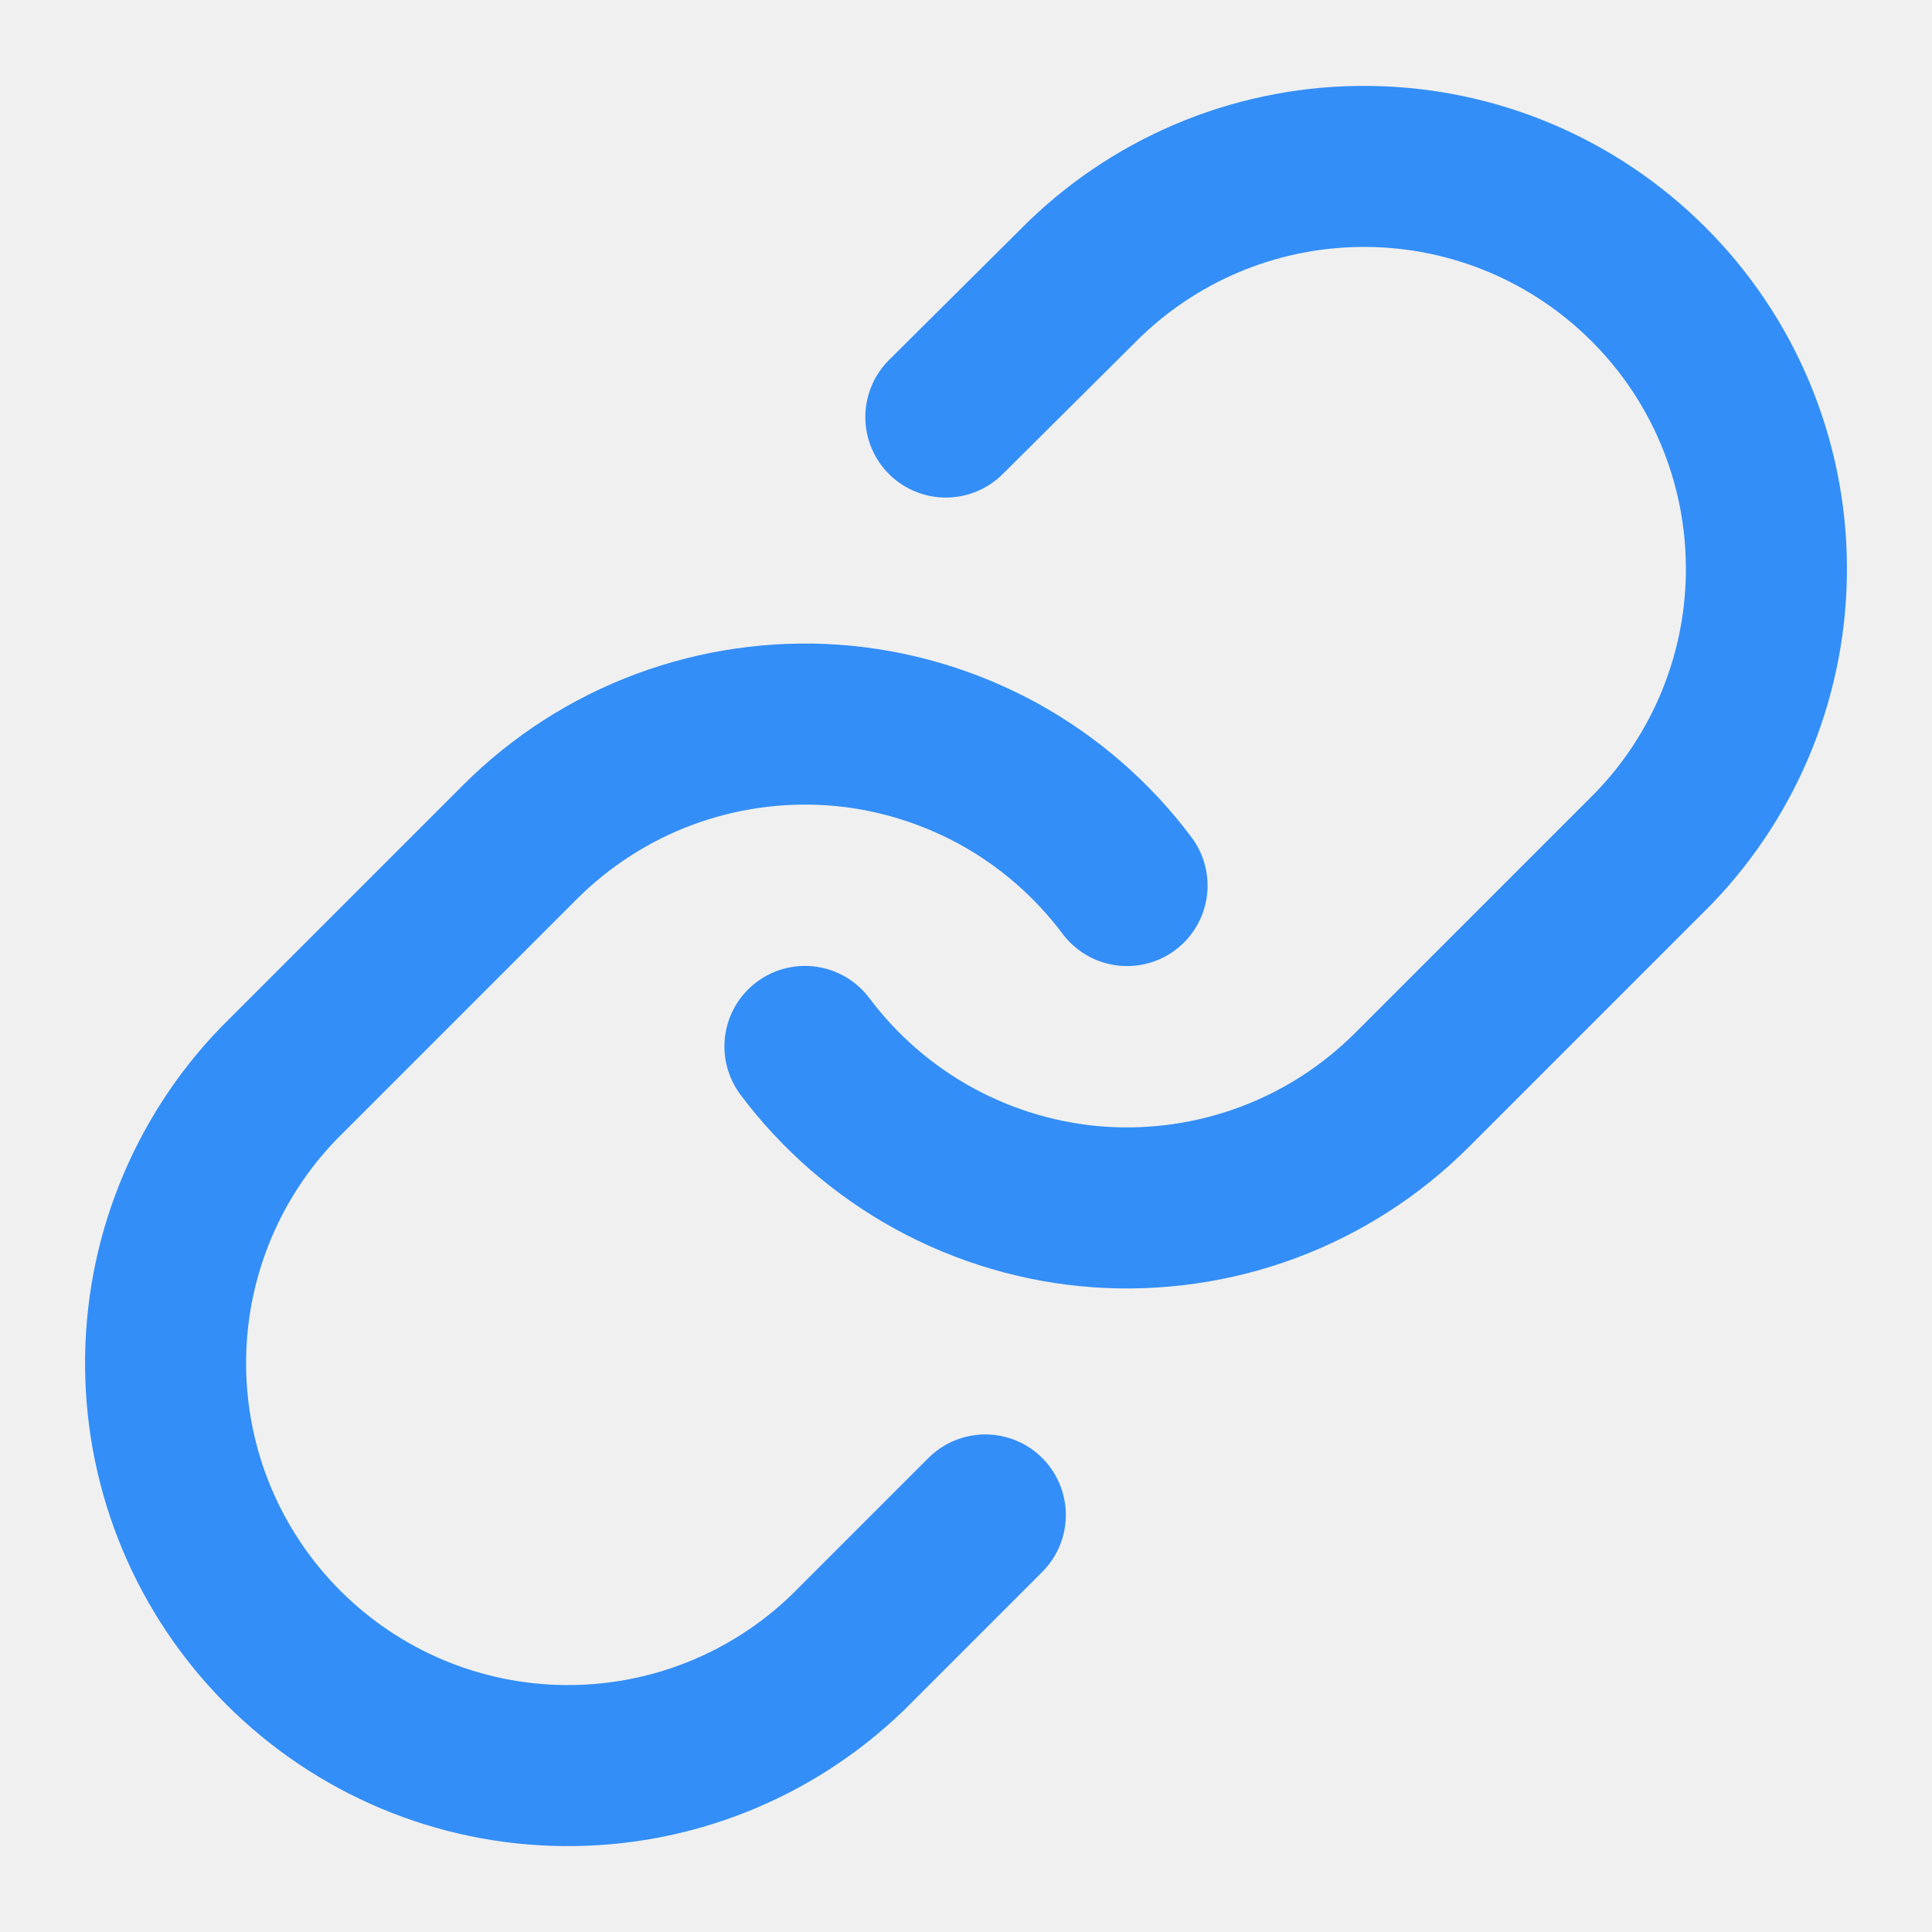
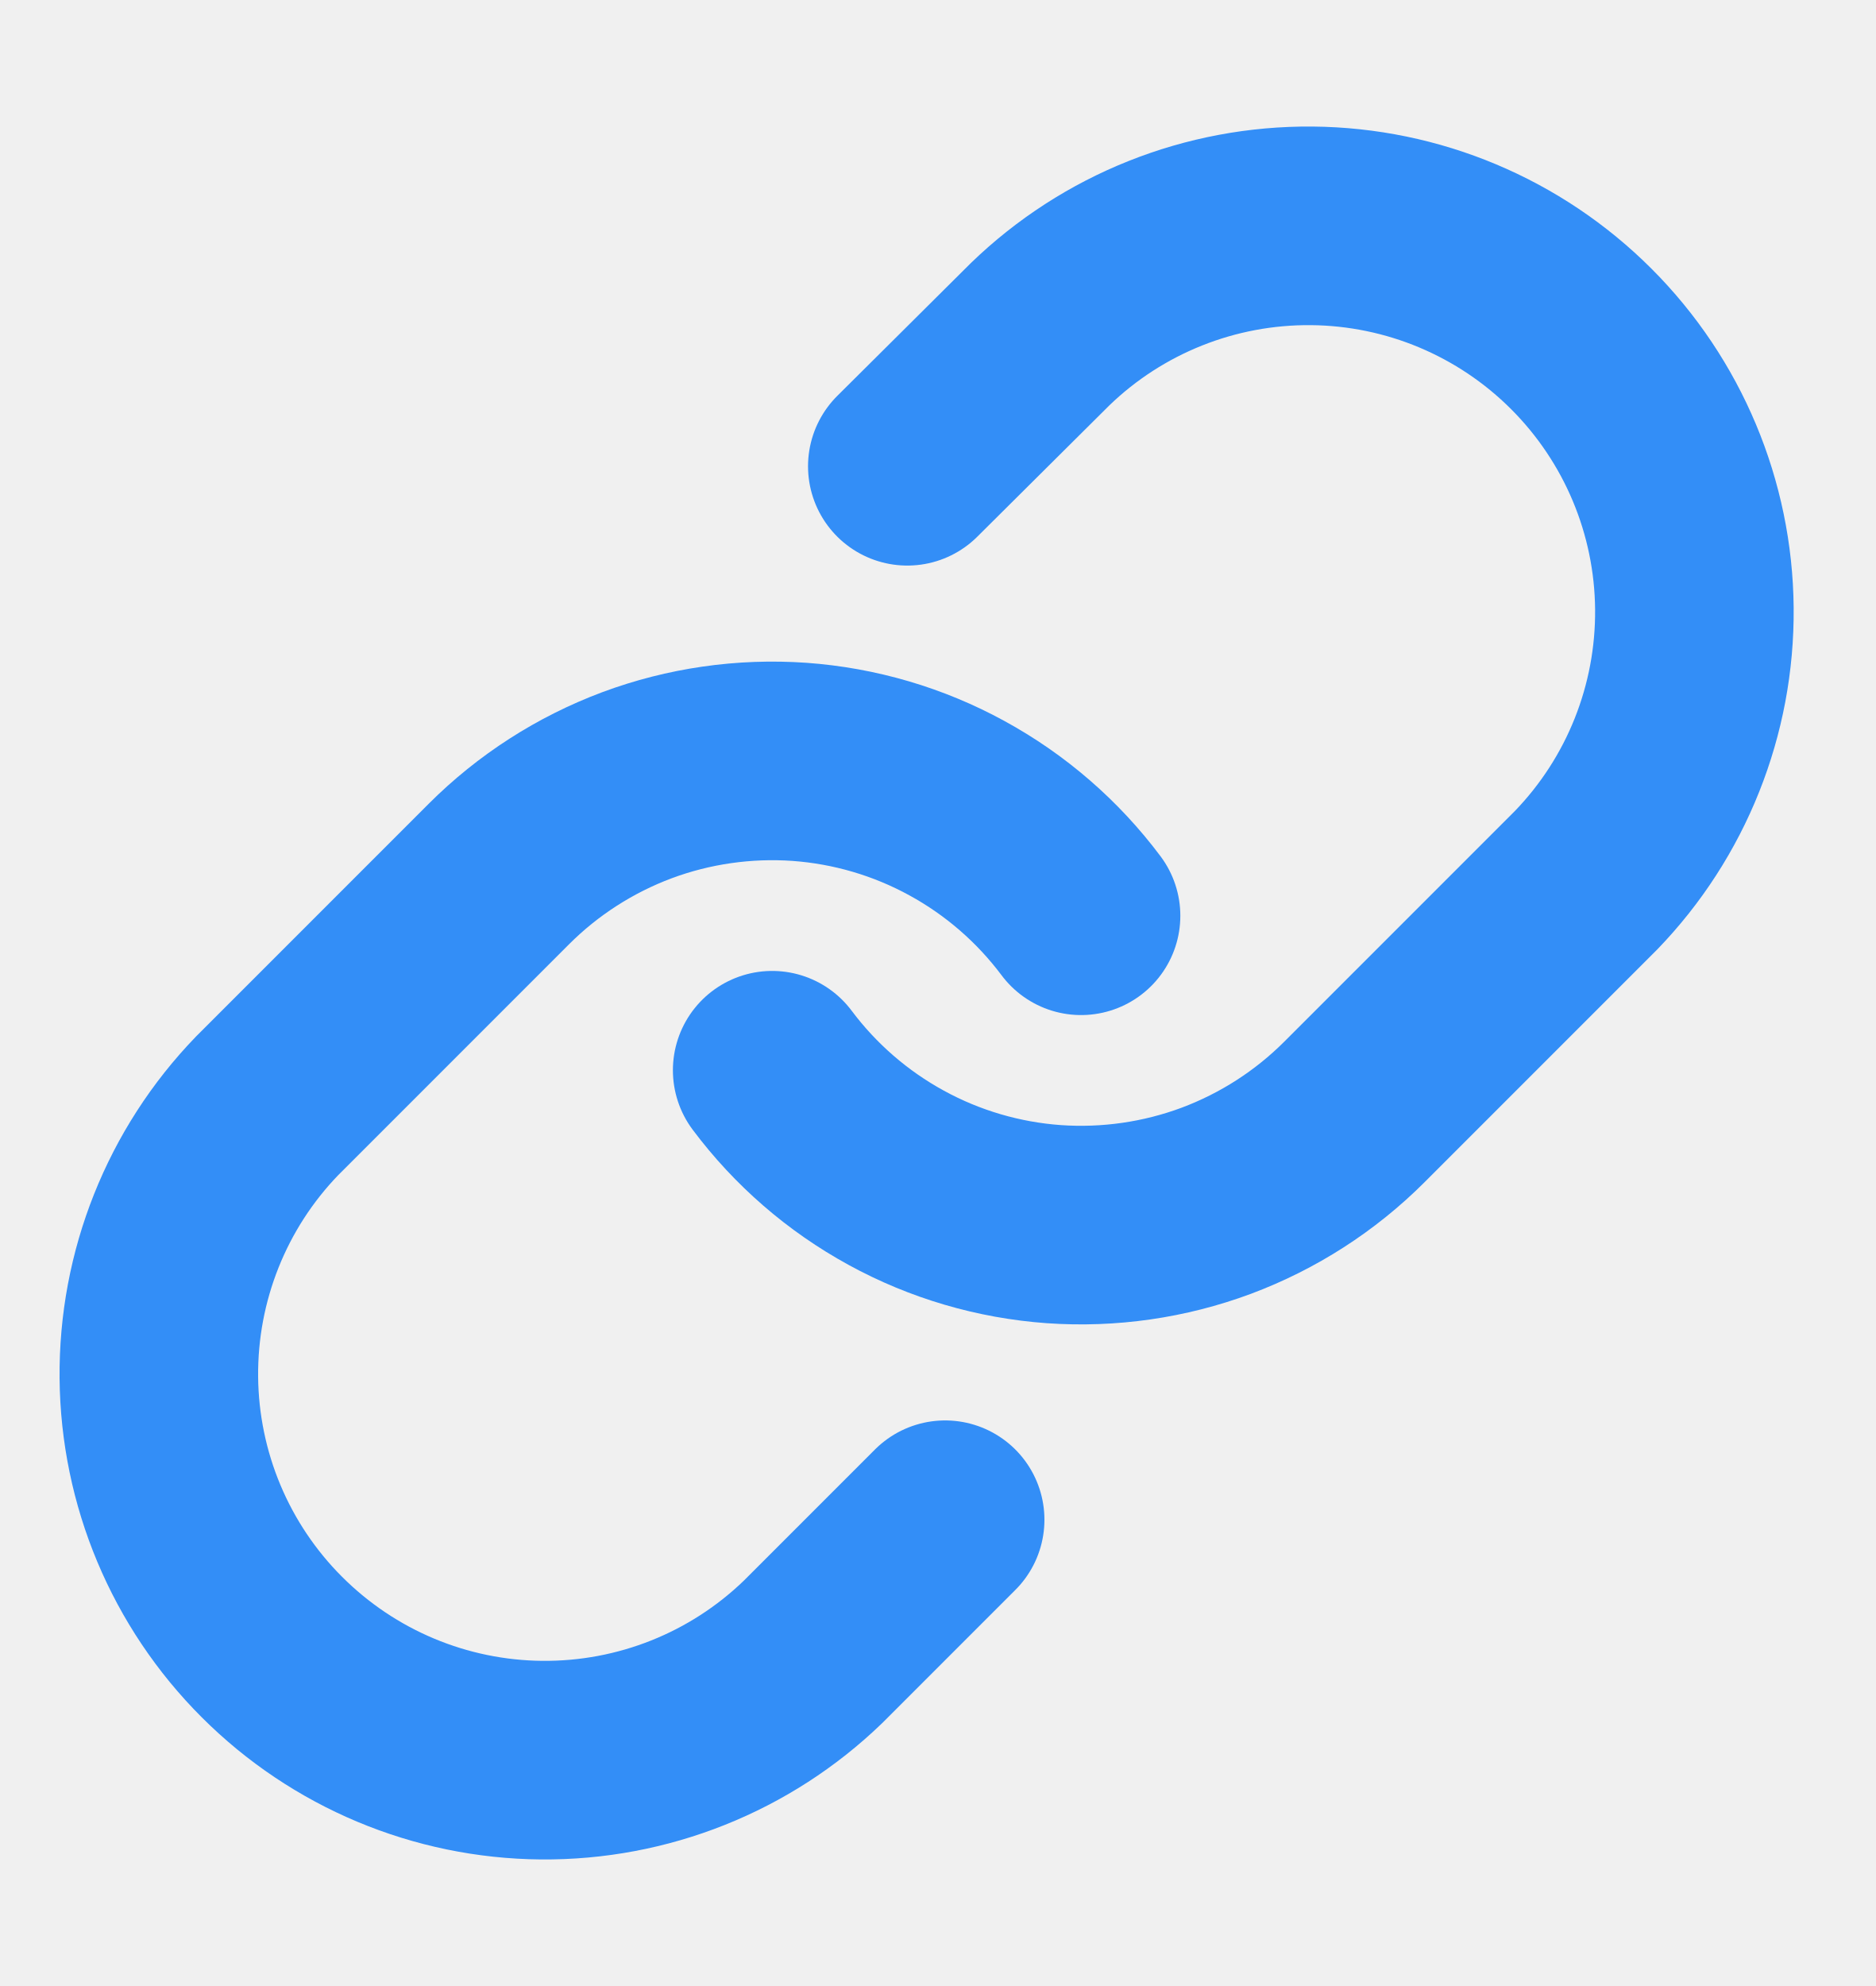
- <svg xmlns="http://www.w3.org/2000/svg" width="14" height="14" viewBox="0 0 14 14" fill="none">
-   <g clip-path="url(#clip0_4481_1043)">
-     <path d="M5.833 7.583C6.084 7.918 6.404 8.195 6.771 8.396C7.138 8.596 7.543 8.716 7.961 8.746C8.378 8.775 8.796 8.715 9.188 8.569C9.58 8.423 9.936 8.194 10.232 7.898L11.982 6.148C12.513 5.598 12.807 4.861 12.8 4.097C12.794 3.332 12.487 2.6 11.946 2.06C11.405 1.519 10.674 1.212 9.909 1.206C9.144 1.199 8.408 1.493 7.858 2.024L6.854 3.022" stroke="#338EF7" stroke-width="1.167" stroke-linecap="round" stroke-linejoin="round" />
-     <path d="M8.167 6.417C7.916 6.082 7.597 5.805 7.23 5.604C6.862 5.404 6.457 5.284 6.039 5.254C5.622 5.225 5.204 5.285 4.812 5.431C4.42 5.577 4.064 5.806 3.768 6.102L2.018 7.852C1.487 8.402 1.193 9.139 1.2 9.903C1.206 10.668 1.513 11.399 2.054 11.94C2.595 12.481 3.326 12.788 4.091 12.794C4.856 12.801 5.592 12.507 6.142 11.976L7.14 10.978" stroke="#338EF7" stroke-width="1.167" stroke-linecap="round" stroke-linejoin="round" />
+ <svg xmlns="http://www.w3.org/2000/svg" width="17" height="18" viewBox="0 0 17 18" fill="none">
+   <g clip-path="url(#clip0_4680_1036)">
+     <path d="M7 9.7C7.301 10.102 7.684 10.434 8.125 10.675C8.565 10.916 9.052 11.059 9.553 11.095C10.053 11.13 10.556 11.058 11.026 10.883C11.496 10.707 11.923 10.433 12.278 10.078L14.378 7.978C15.016 7.318 15.368 6.434 15.36 5.516C15.352 4.598 14.984 3.721 14.335 3.072C13.686 2.423 12.809 2.055 11.891 2.047C10.973 2.039 10.089 2.391 9.429 3.029L8.225 4.226" stroke="#338EF7" stroke-width="1.8" stroke-linecap="round" stroke-linejoin="round" />
+     <path d="M9.8 8.3C9.499 7.898 9.116 7.566 8.675 7.325C8.235 7.084 7.748 6.941 7.247 6.905C6.747 6.87 6.244 6.942 5.774 7.117C5.304 7.293 4.877 7.567 4.522 7.922L2.422 10.022C1.784 10.682 1.432 11.566 1.44 12.484C1.448 13.402 1.816 14.28 2.465 14.928C3.114 15.577 3.991 15.945 4.909 15.953C5.827 15.961 6.711 15.609 7.371 14.971L8.568 13.774" stroke="#338EF7" stroke-width="1.8" stroke-linecap="round" stroke-linejoin="round" />
  </g>
  <defs>
-     <clipPath id="clip0_4481_1043">
-       <rect width="14" height="14" fill="white" />
+     <clipPath id="clip0_4680_1036">
+       <rect width="16.8" height="16.8" fill="white" transform="translate(0 0.600006)" />
    </clipPath>
  </defs>
</svg>
